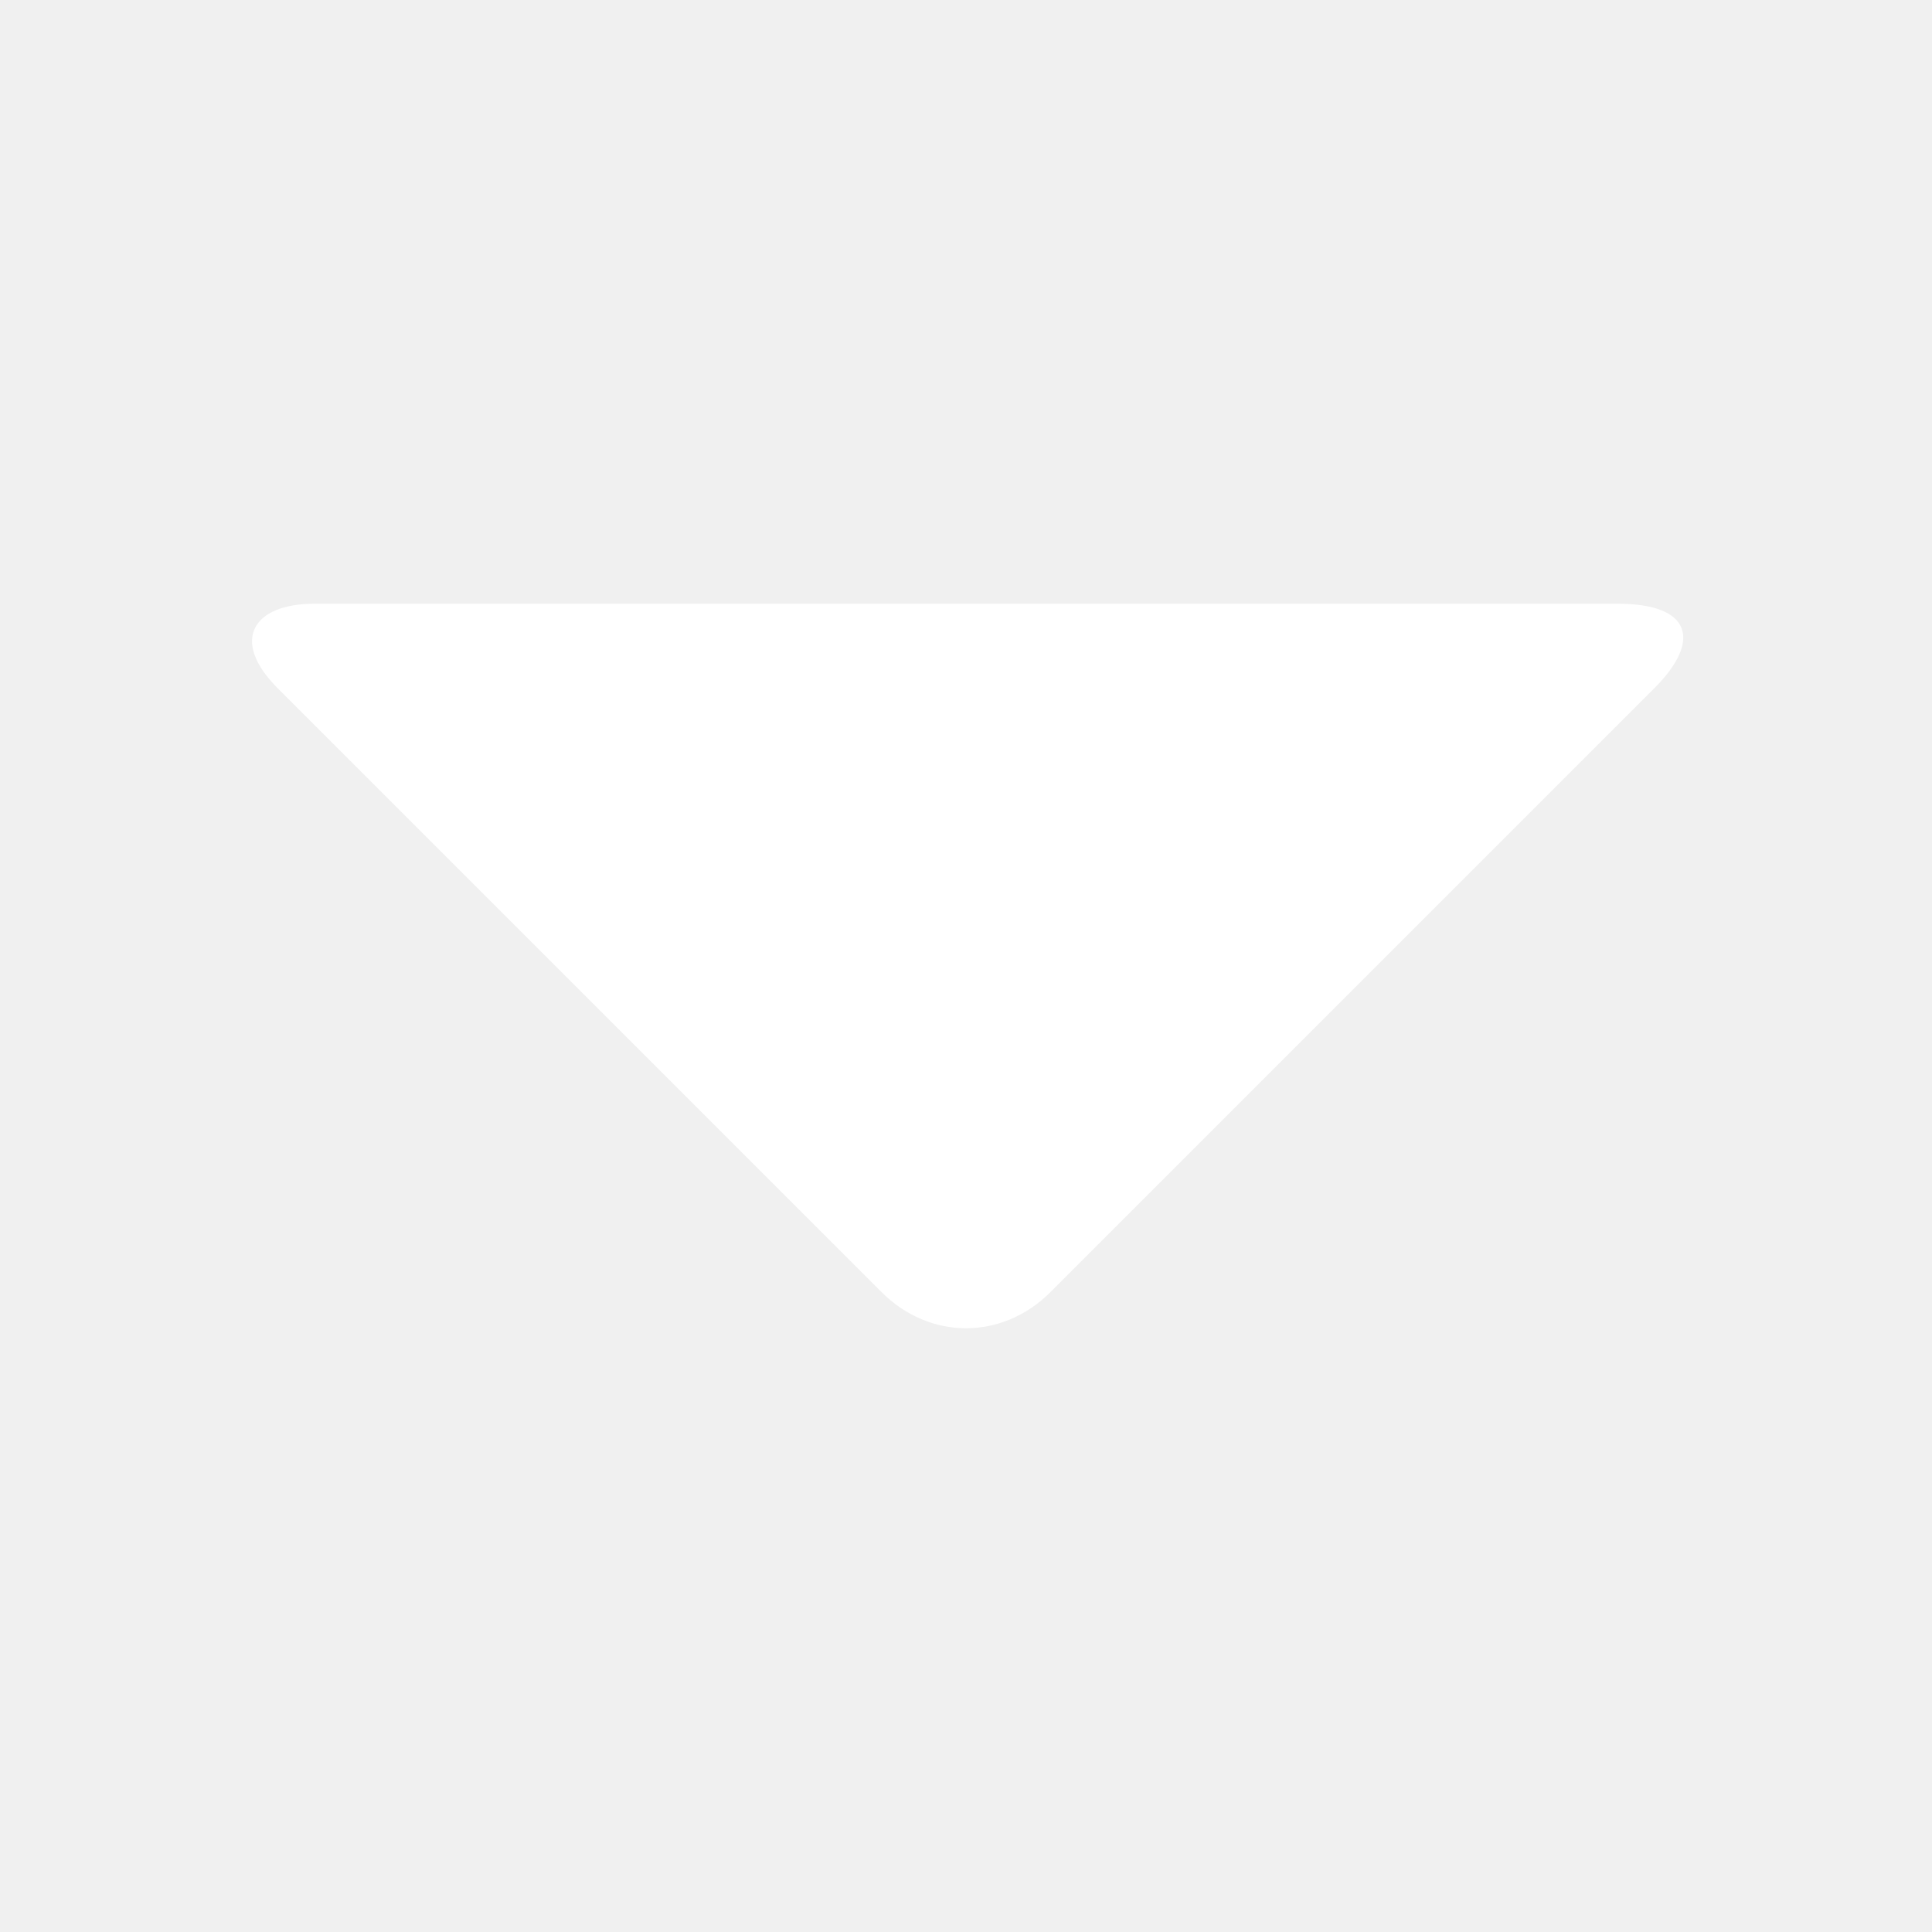
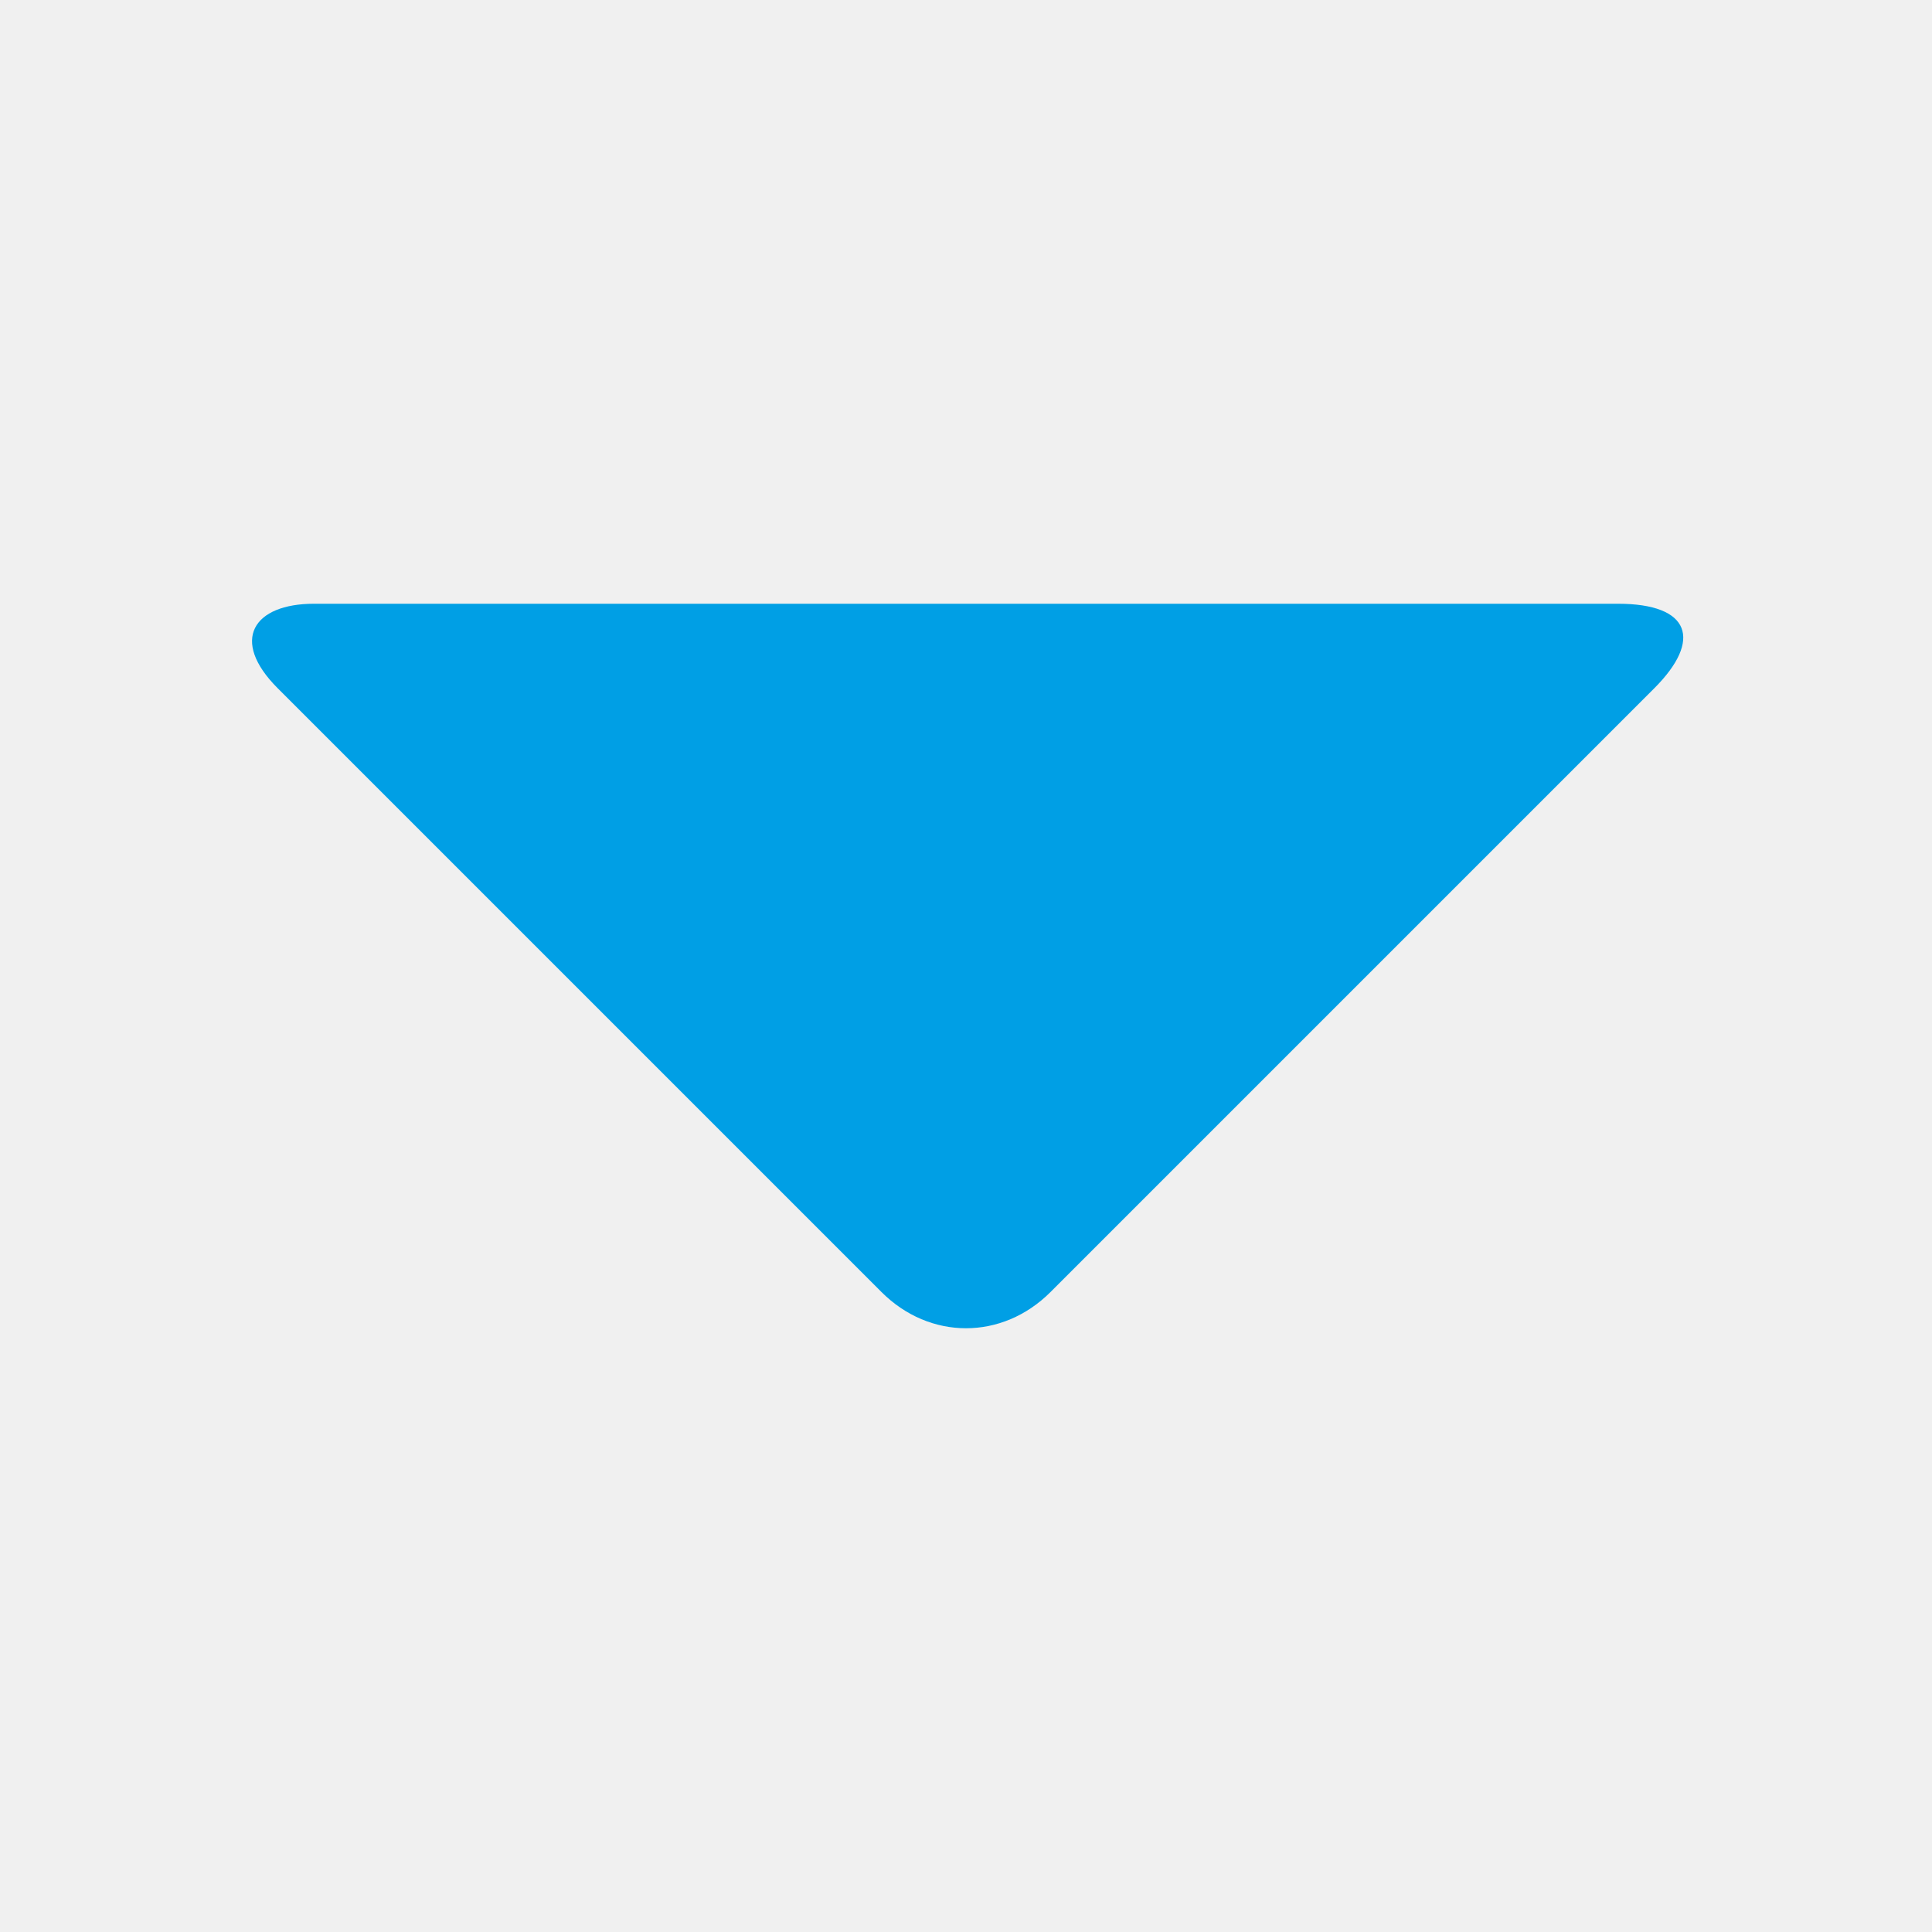
<svg xmlns="http://www.w3.org/2000/svg" width="16" height="16" viewBox="-2.1 -5 16 16" preserveAspectRatio="xMinYMid meet" overflow="visible" enable-background="new -2.1 -5 16 16">
-   <path d="M.5 0c-.5 0-.7.3-.3.7l5 5c.4.4 1 .4 1.4 0l5-5c.4-.4.3-.7-.3-.7h-10.8z" fill="#fff" />
+   <path d="M.5 0c-.5 0-.7.3-.3.7l5 5c.4.4 1 .4 1.4 0l5-5c.4-.4.3-.7-.3-.7h-10.8z" fill="#009fe5" />
</svg>
